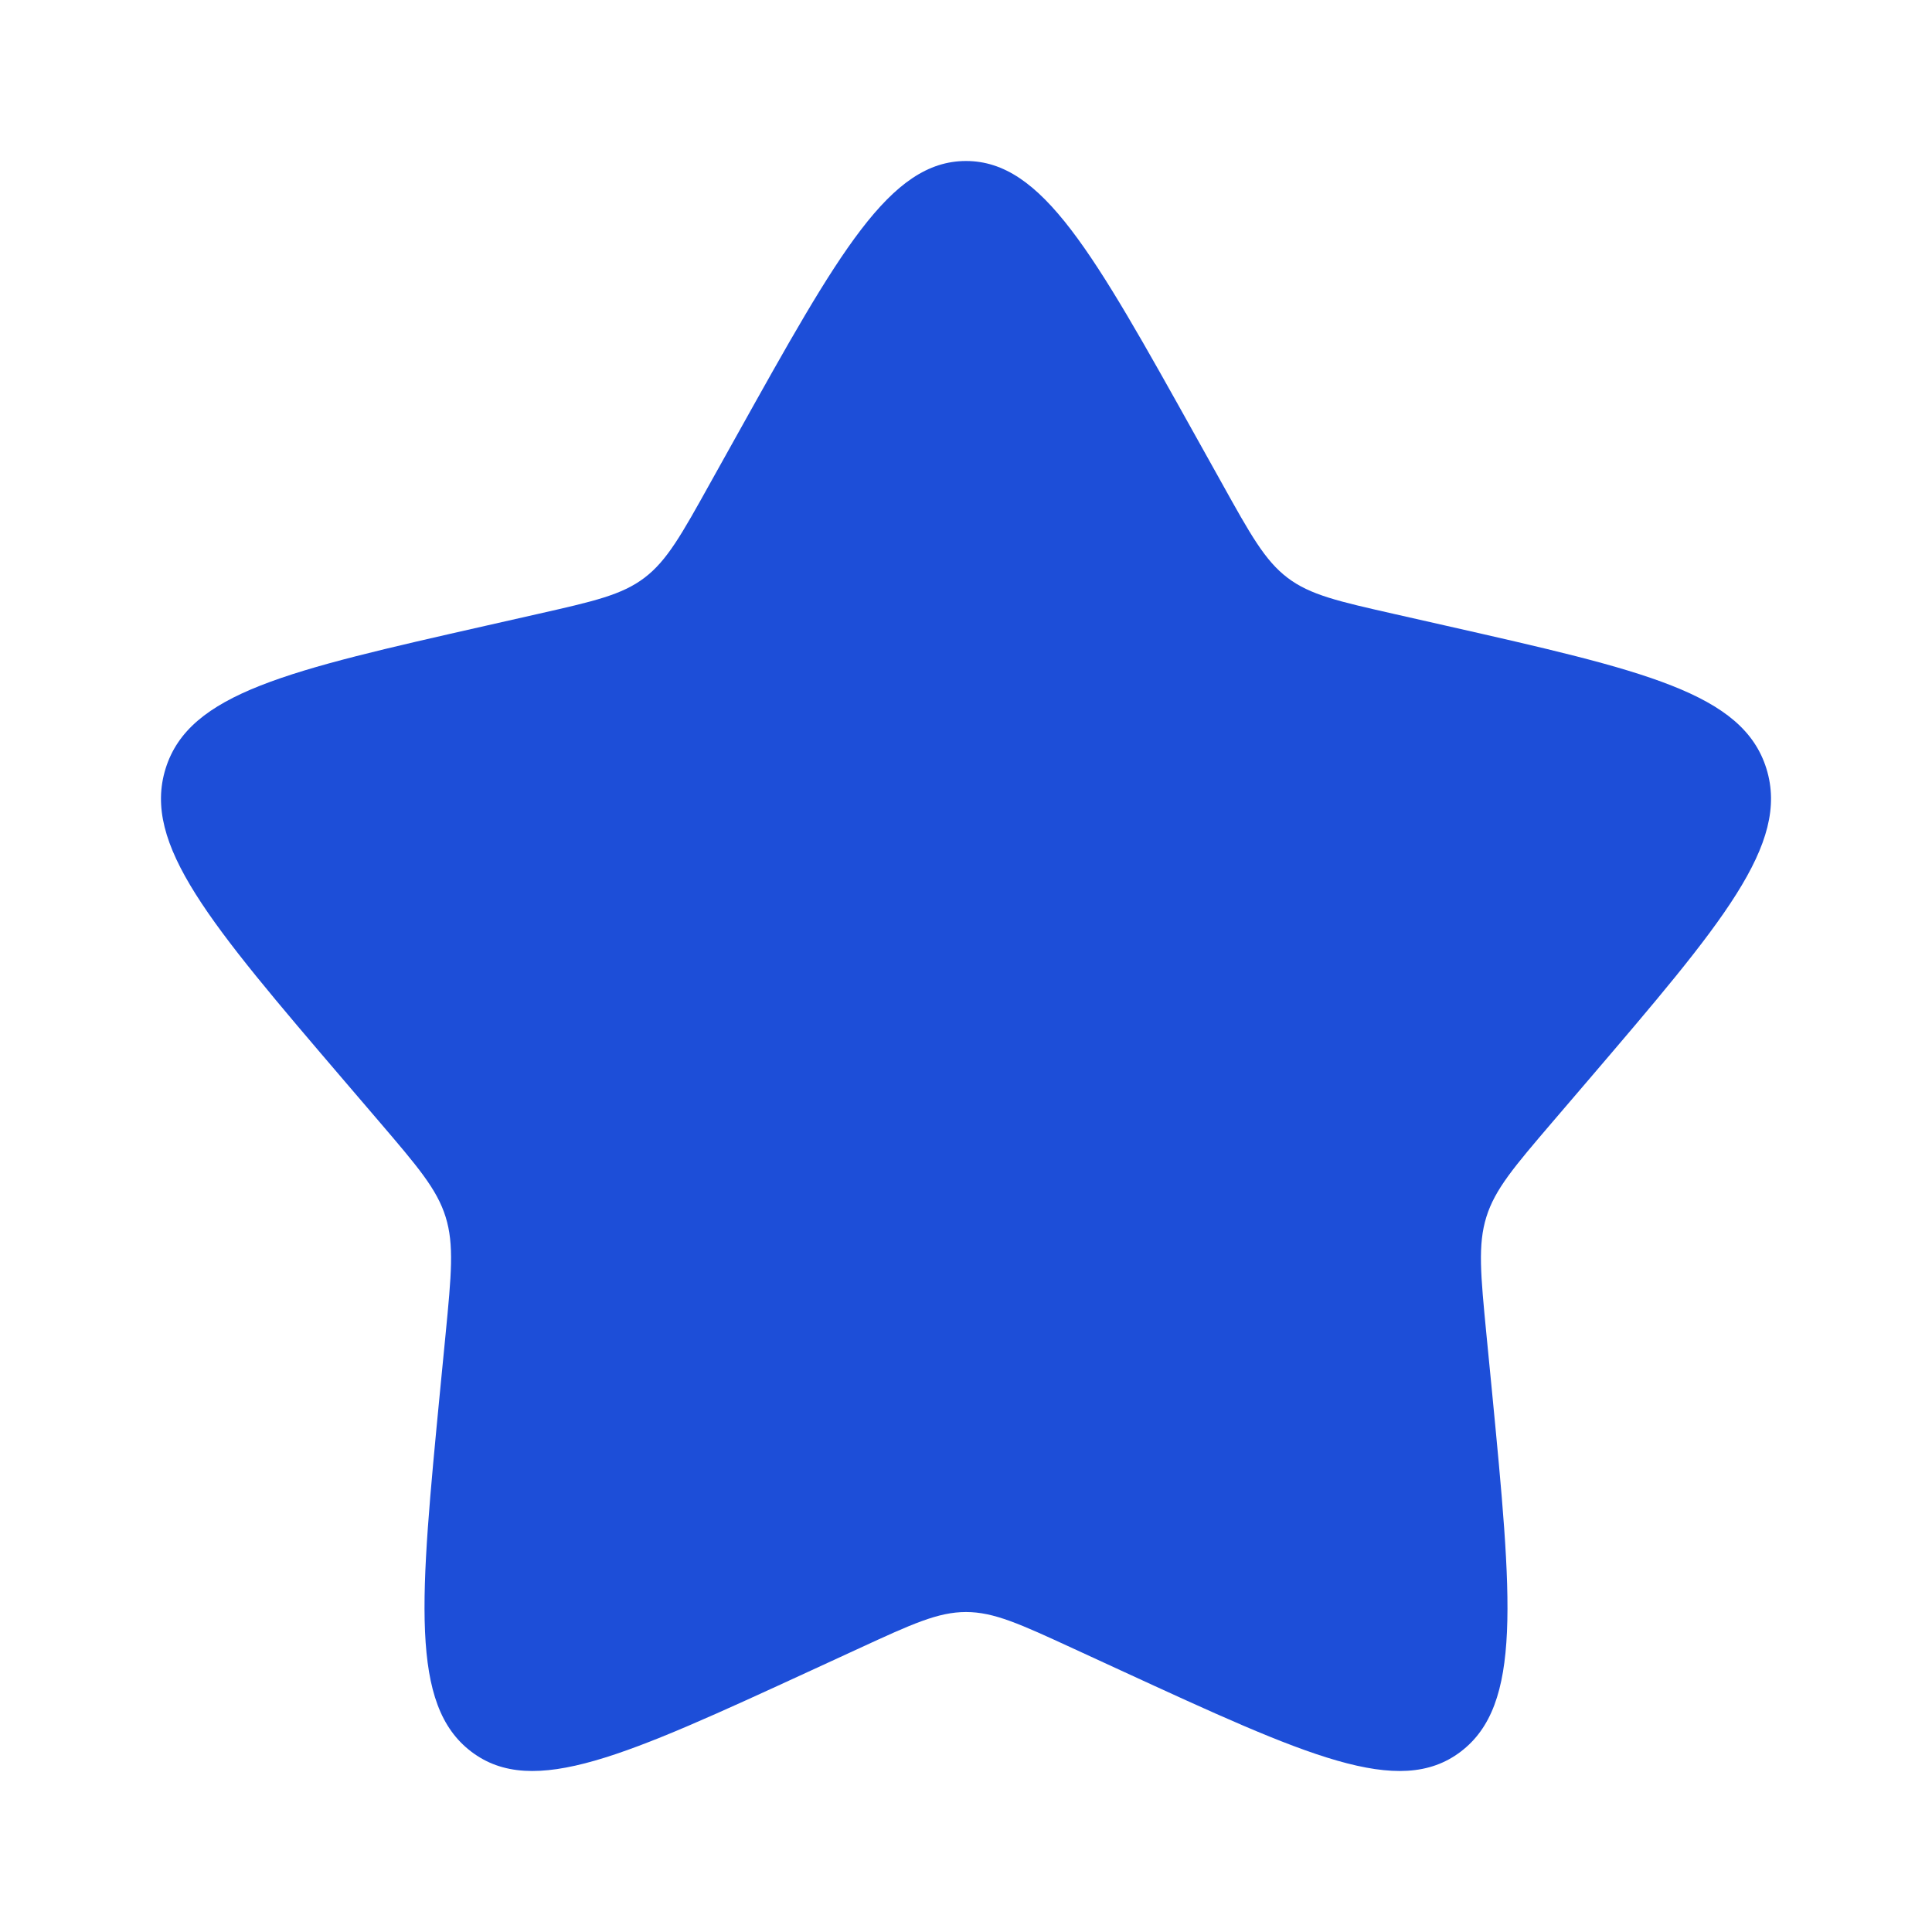
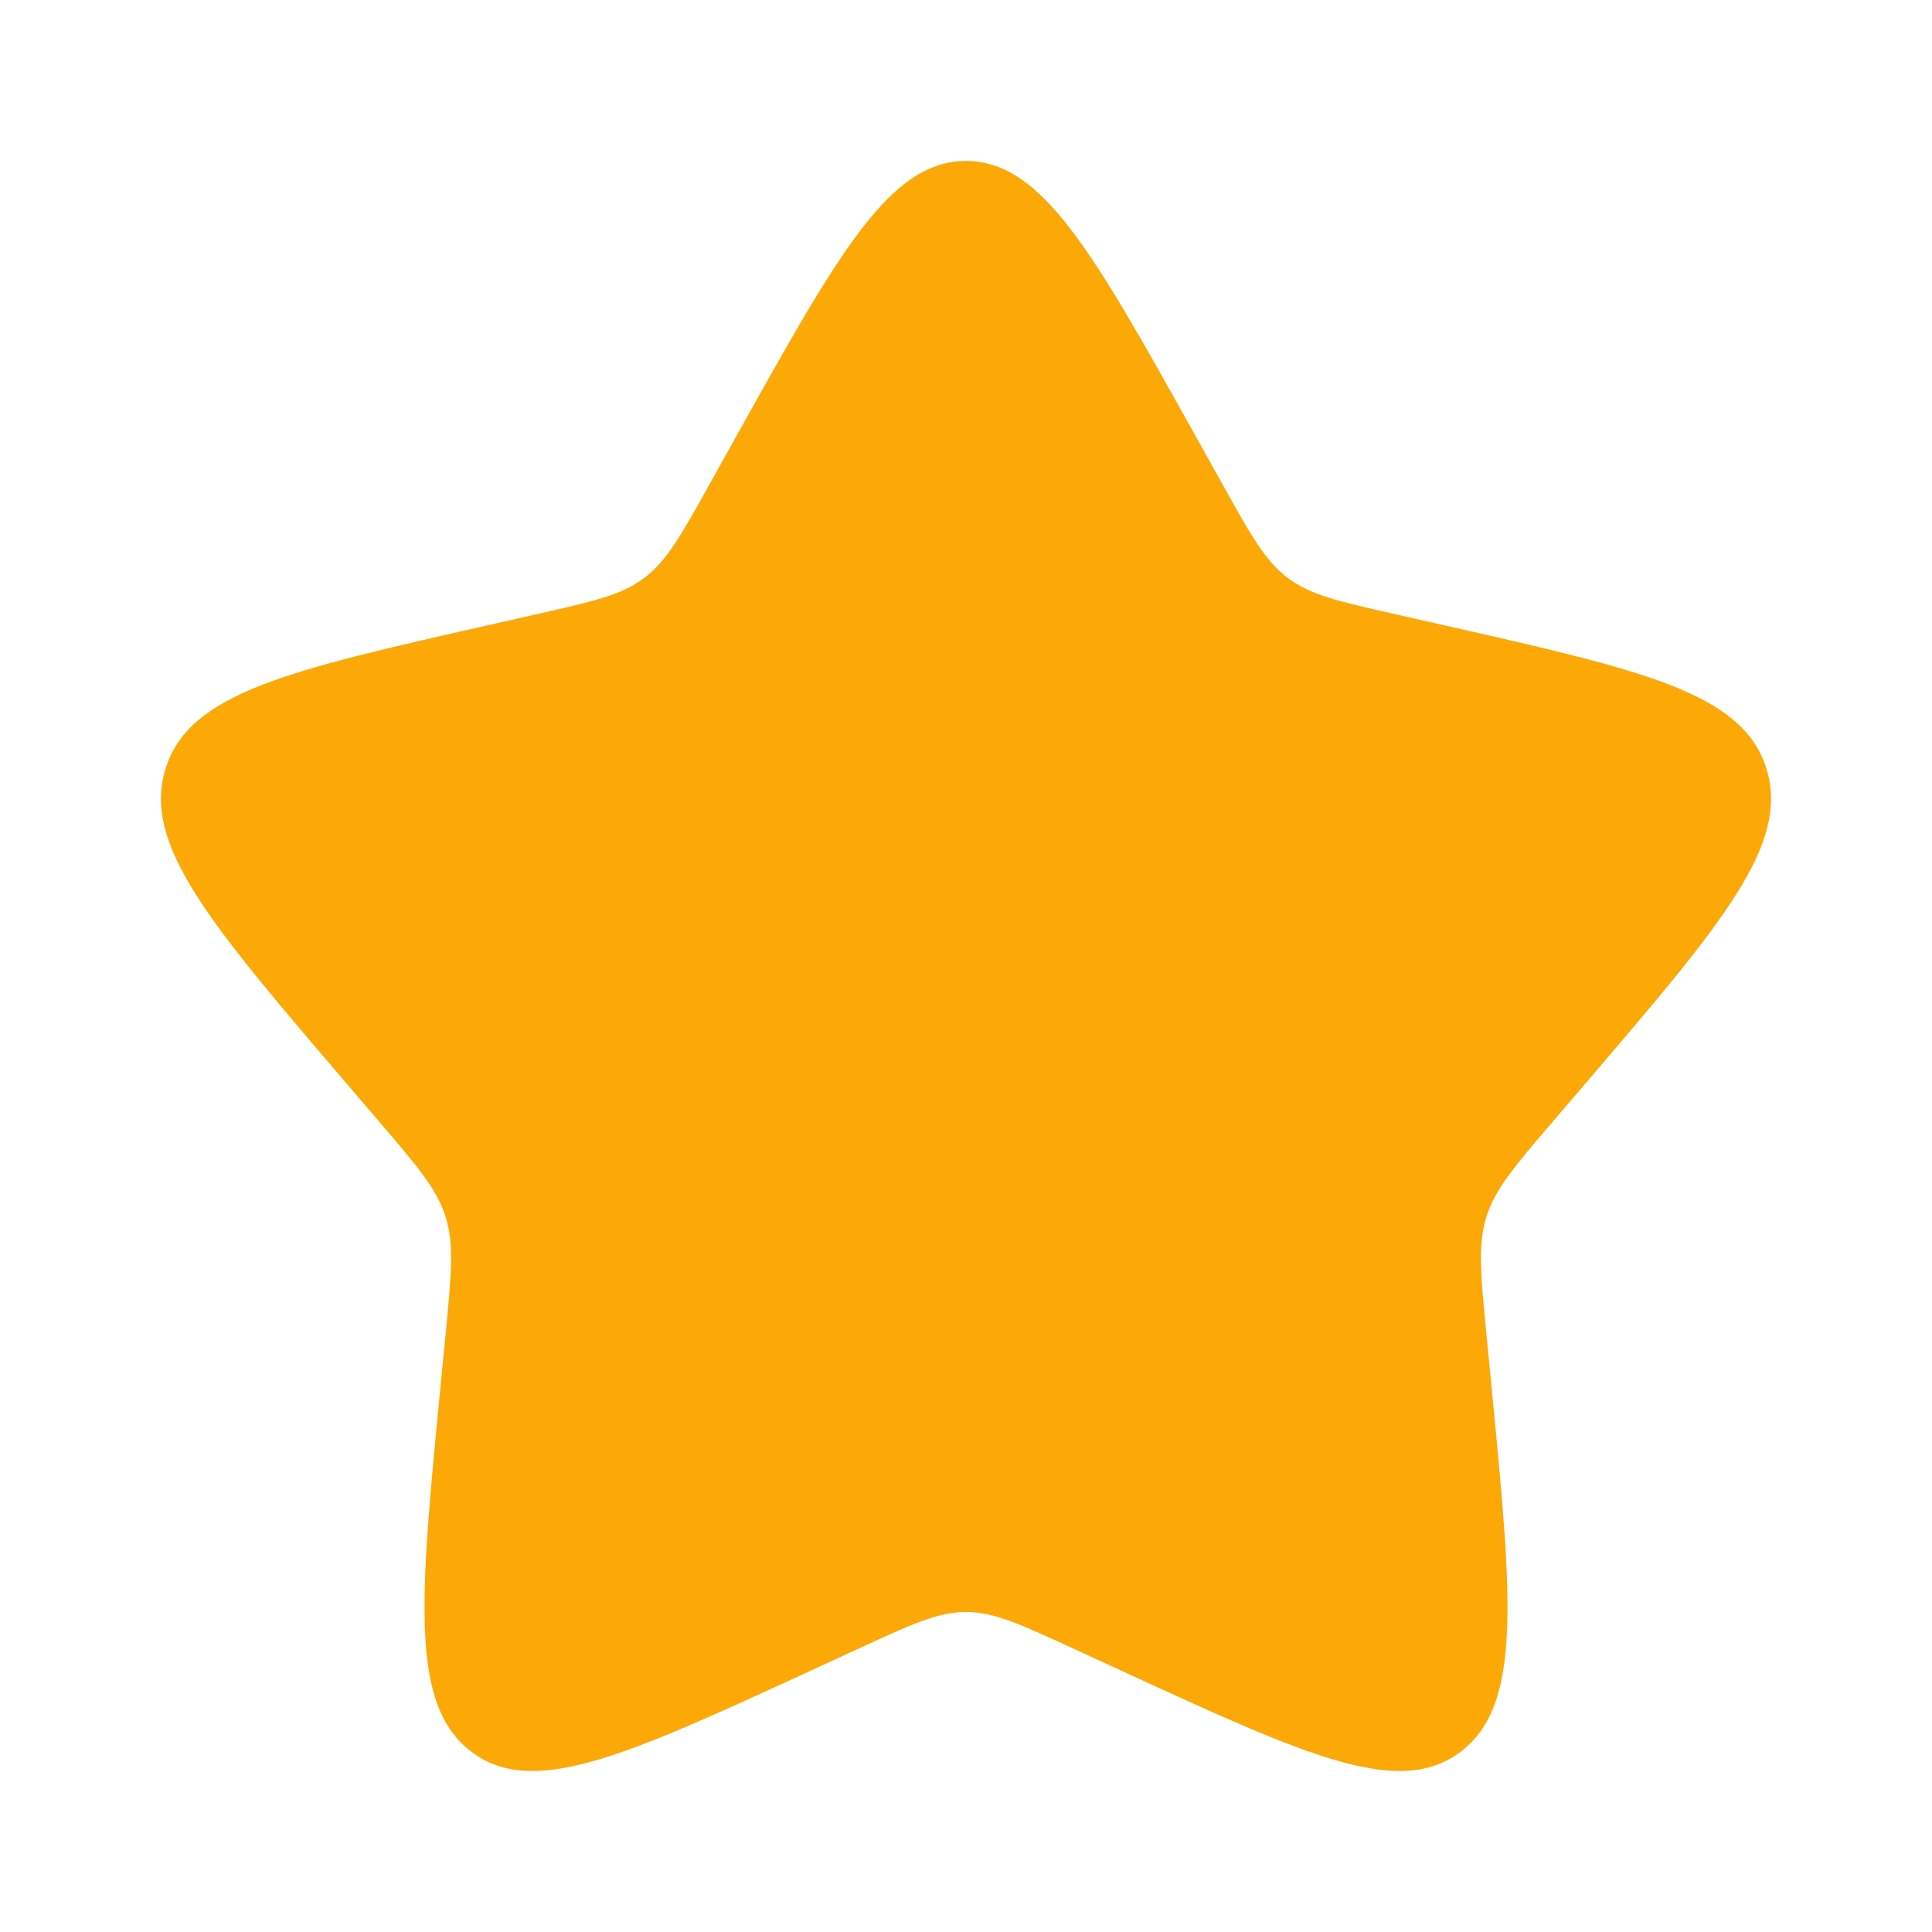
<svg xmlns="http://www.w3.org/2000/svg" viewBox="0 0 24 24" fill="none">
  <g id="SVGRepo_bgCarrier" stroke-width="0" />
  <g id="SVGRepo_tracerCarrier" stroke-linecap="round" stroke-linejoin="round" />
  <g id="SVGRepo_iconCarrier">
-     <path d="M9.153 5.408C10.42 3.136 11.053 2 12 2C12.947 2 13.58 3.136 14.847 5.408L15.175 5.996C15.534 6.642 15.714 6.965 15.995 7.178C16.276 7.391 16.625 7.47 17.324 7.628L17.96 7.772C20.42 8.329 21.65 8.607 21.943 9.548C22.235 10.489 21.397 11.469 19.72 13.43L19.286 13.937C18.81 14.494 18.571 14.773 18.464 15.118C18.357 15.462 18.393 15.834 18.465 16.578L18.531 17.254C18.784 19.871 18.911 21.179 18.145 21.76C17.379 22.342 16.227 21.811 13.924 20.751L13.329 20.477C12.674 20.175 12.347 20.025 12 20.025C11.653 20.025 11.326 20.175 10.671 20.477L10.076 20.751C7.773 21.811 6.621 22.342 5.855 21.76C5.089 21.179 5.216 19.871 5.469 17.254L5.535 16.578C5.607 15.834 5.643 15.462 5.536 15.118C5.429 14.773 5.19 14.494 4.714 13.937L4.28 13.43C2.603 11.469 1.765 10.489 2.057 9.548C2.35 8.607 3.58 8.329 6.04 7.772L6.676 7.628C7.375 7.47 7.724 7.391 8.005 7.178C8.286 6.965 8.466 6.642 8.825 5.996L9.153 5.408Z" fill="#1d4ed8" />
+     <path d="M9.153 5.408C10.42 3.136 11.053 2 12 2C12.947 2 13.58 3.136 14.847 5.408L15.175 5.996C15.534 6.642 15.714 6.965 15.995 7.178C16.276 7.391 16.625 7.47 17.324 7.628L17.96 7.772C20.42 8.329 21.65 8.607 21.943 9.548C22.235 10.489 21.397 11.469 19.72 13.43L19.286 13.937C18.81 14.494 18.571 14.773 18.464 15.118C18.357 15.462 18.393 15.834 18.465 16.578L18.531 17.254C18.784 19.871 18.911 21.179 18.145 21.76C17.379 22.342 16.227 21.811 13.924 20.751L13.329 20.477C12.674 20.175 12.347 20.025 12 20.025C11.653 20.025 11.326 20.175 10.671 20.477L10.076 20.751C7.773 21.811 6.621 22.342 5.855 21.76C5.089 21.179 5.216 19.871 5.469 17.254L5.535 16.578C5.607 15.834 5.643 15.462 5.536 15.118C5.429 14.773 5.19 14.494 4.714 13.937L4.28 13.43C2.603 11.469 1.765 10.489 2.057 9.548C2.35 8.607 3.58 8.329 6.04 7.772L6.676 7.628C7.375 7.47 7.724 7.391 8.005 7.178C8.286 6.965 8.466 6.642 8.825 5.996L9.153 5.408Z" fill="#FCA806" />
  </g>
</svg>
